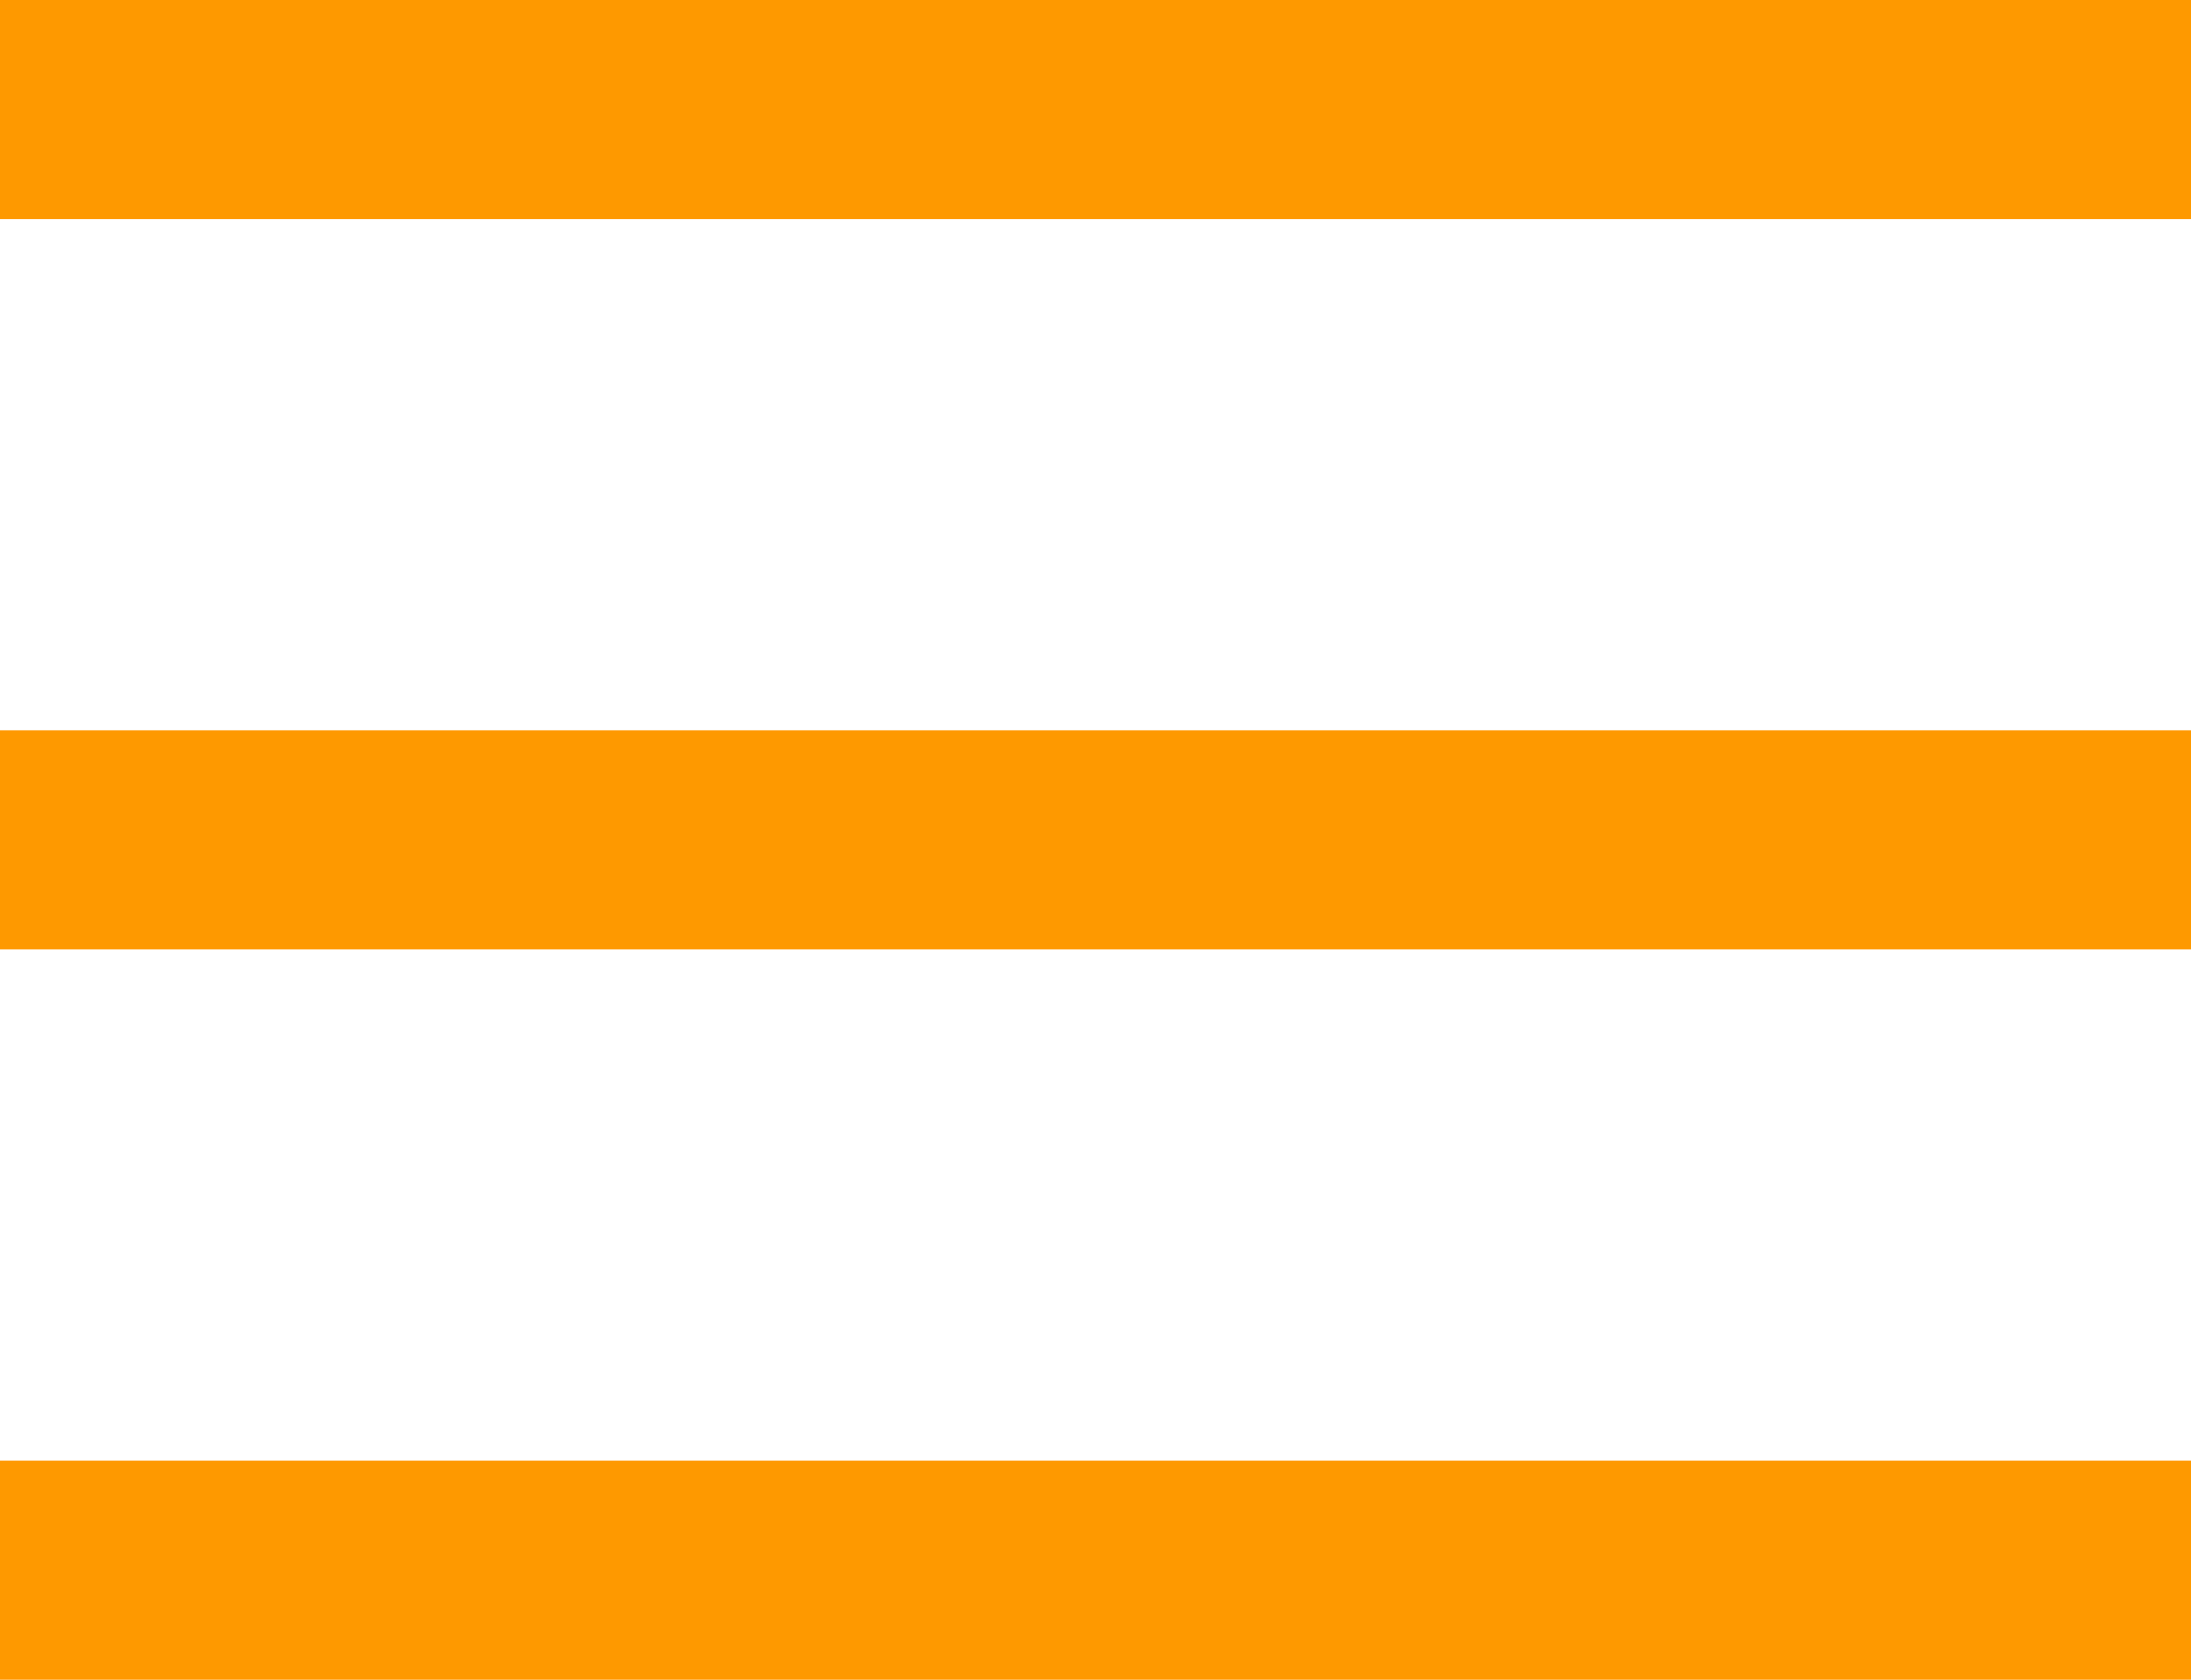
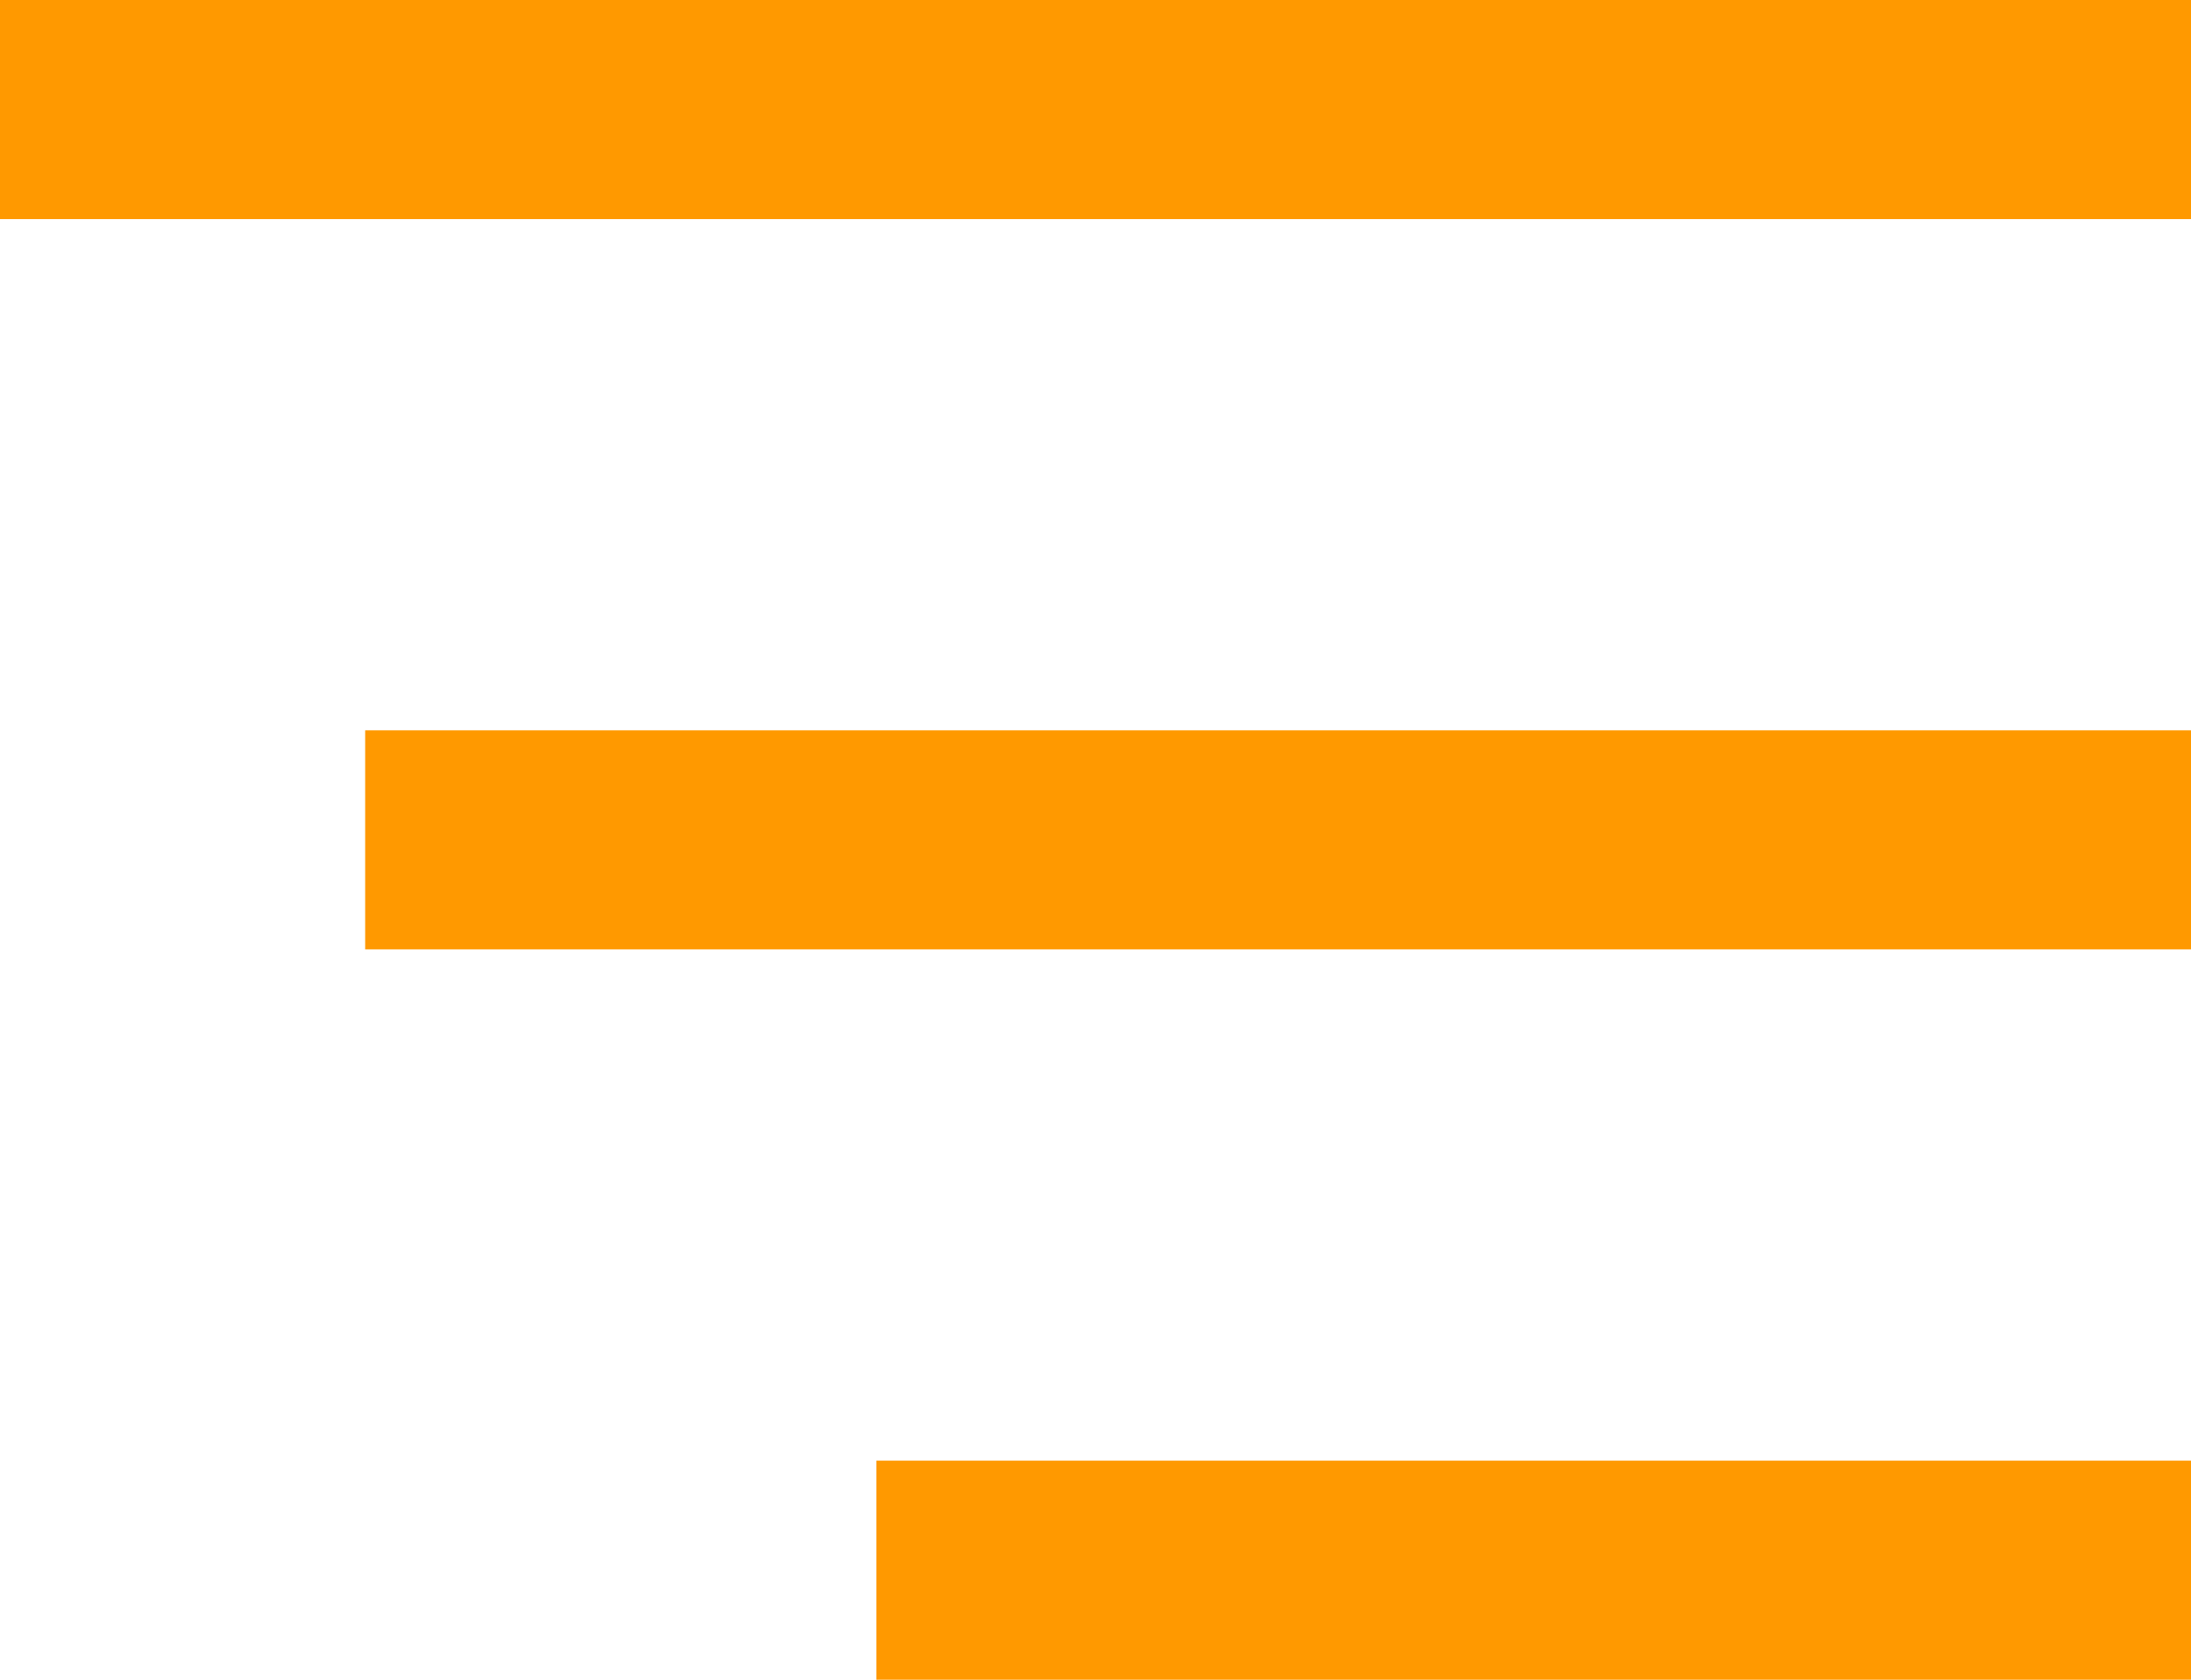
<svg xmlns="http://www.w3.org/2000/svg" width="30" height="23" viewBox="0 0 30 23" fill="none">
-   <rect width="30" height="3" fill="#ff9900" />
-   <rect y="10" width="30" height="3" fill="#ff9900" />
-   <rect y="20" width="30" height="3" fill="#ff9900" />
+   <rect width="30" height="3" fill="#FF9900" />
+   <rect x="5" y="10" width="25" height="3" fill="#FF9900" />
+   <rect x="12" y="20" width="18" height="3" fill="#FF9900" />
</svg>
